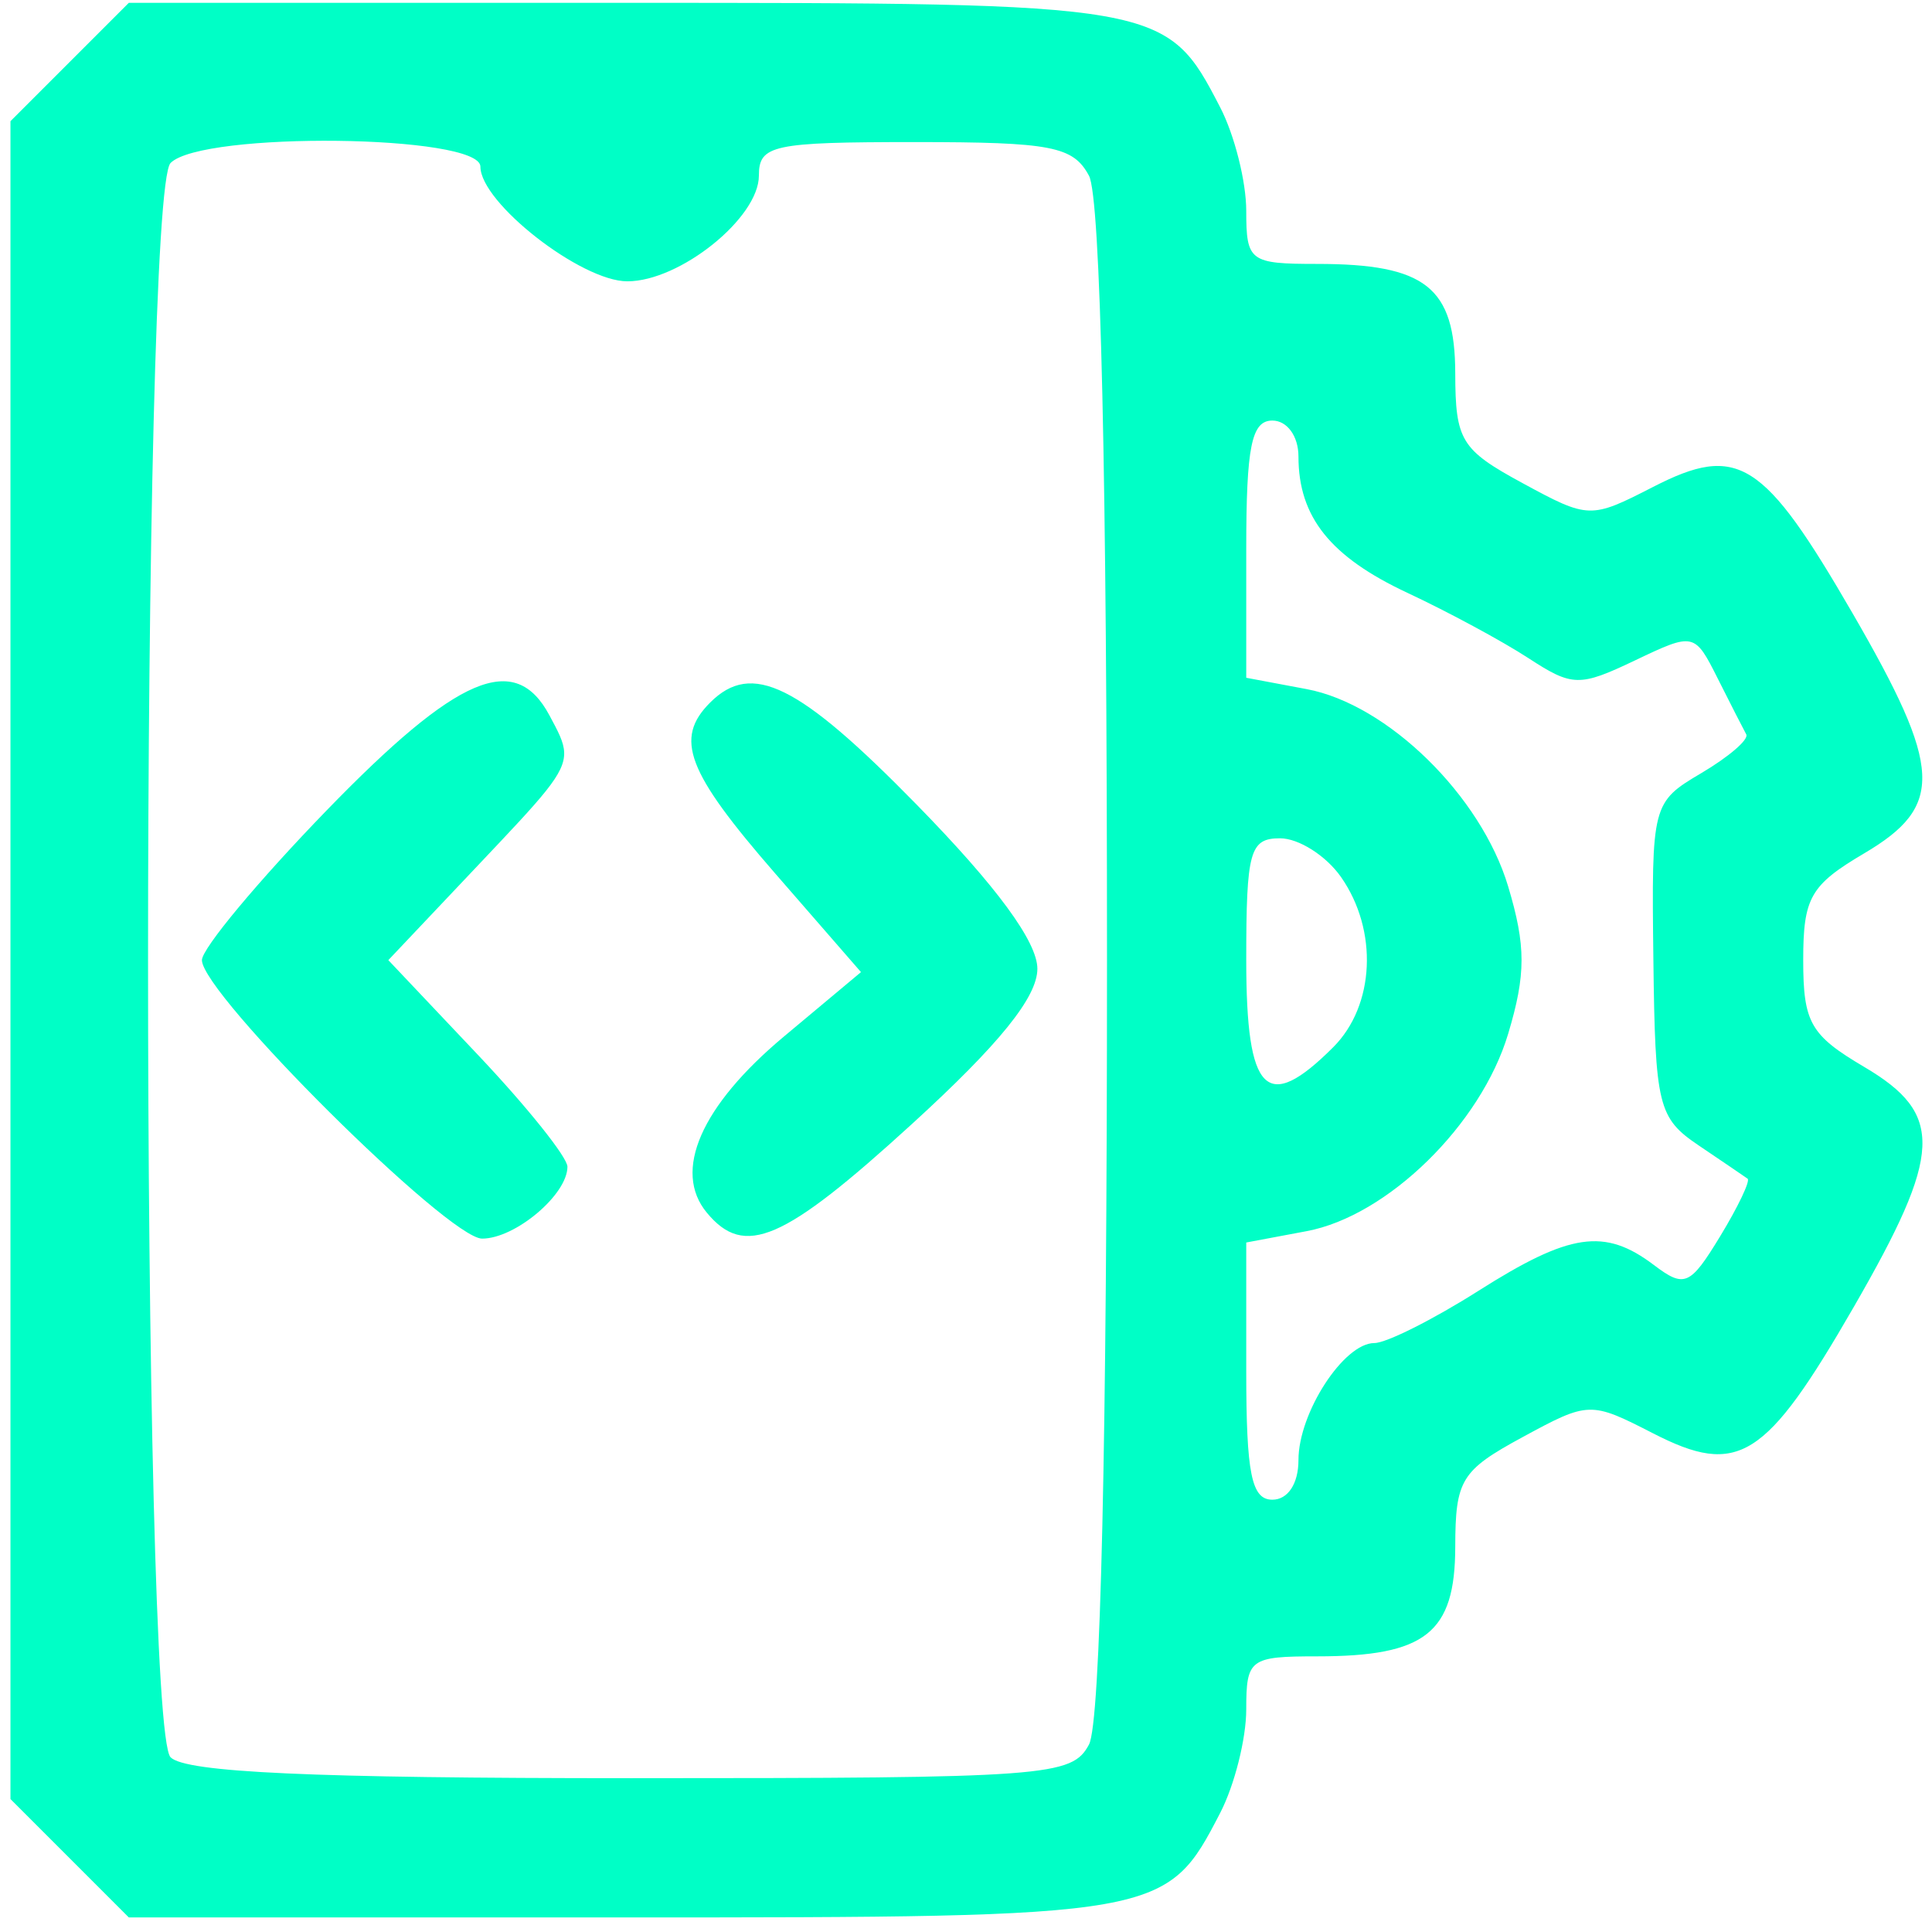
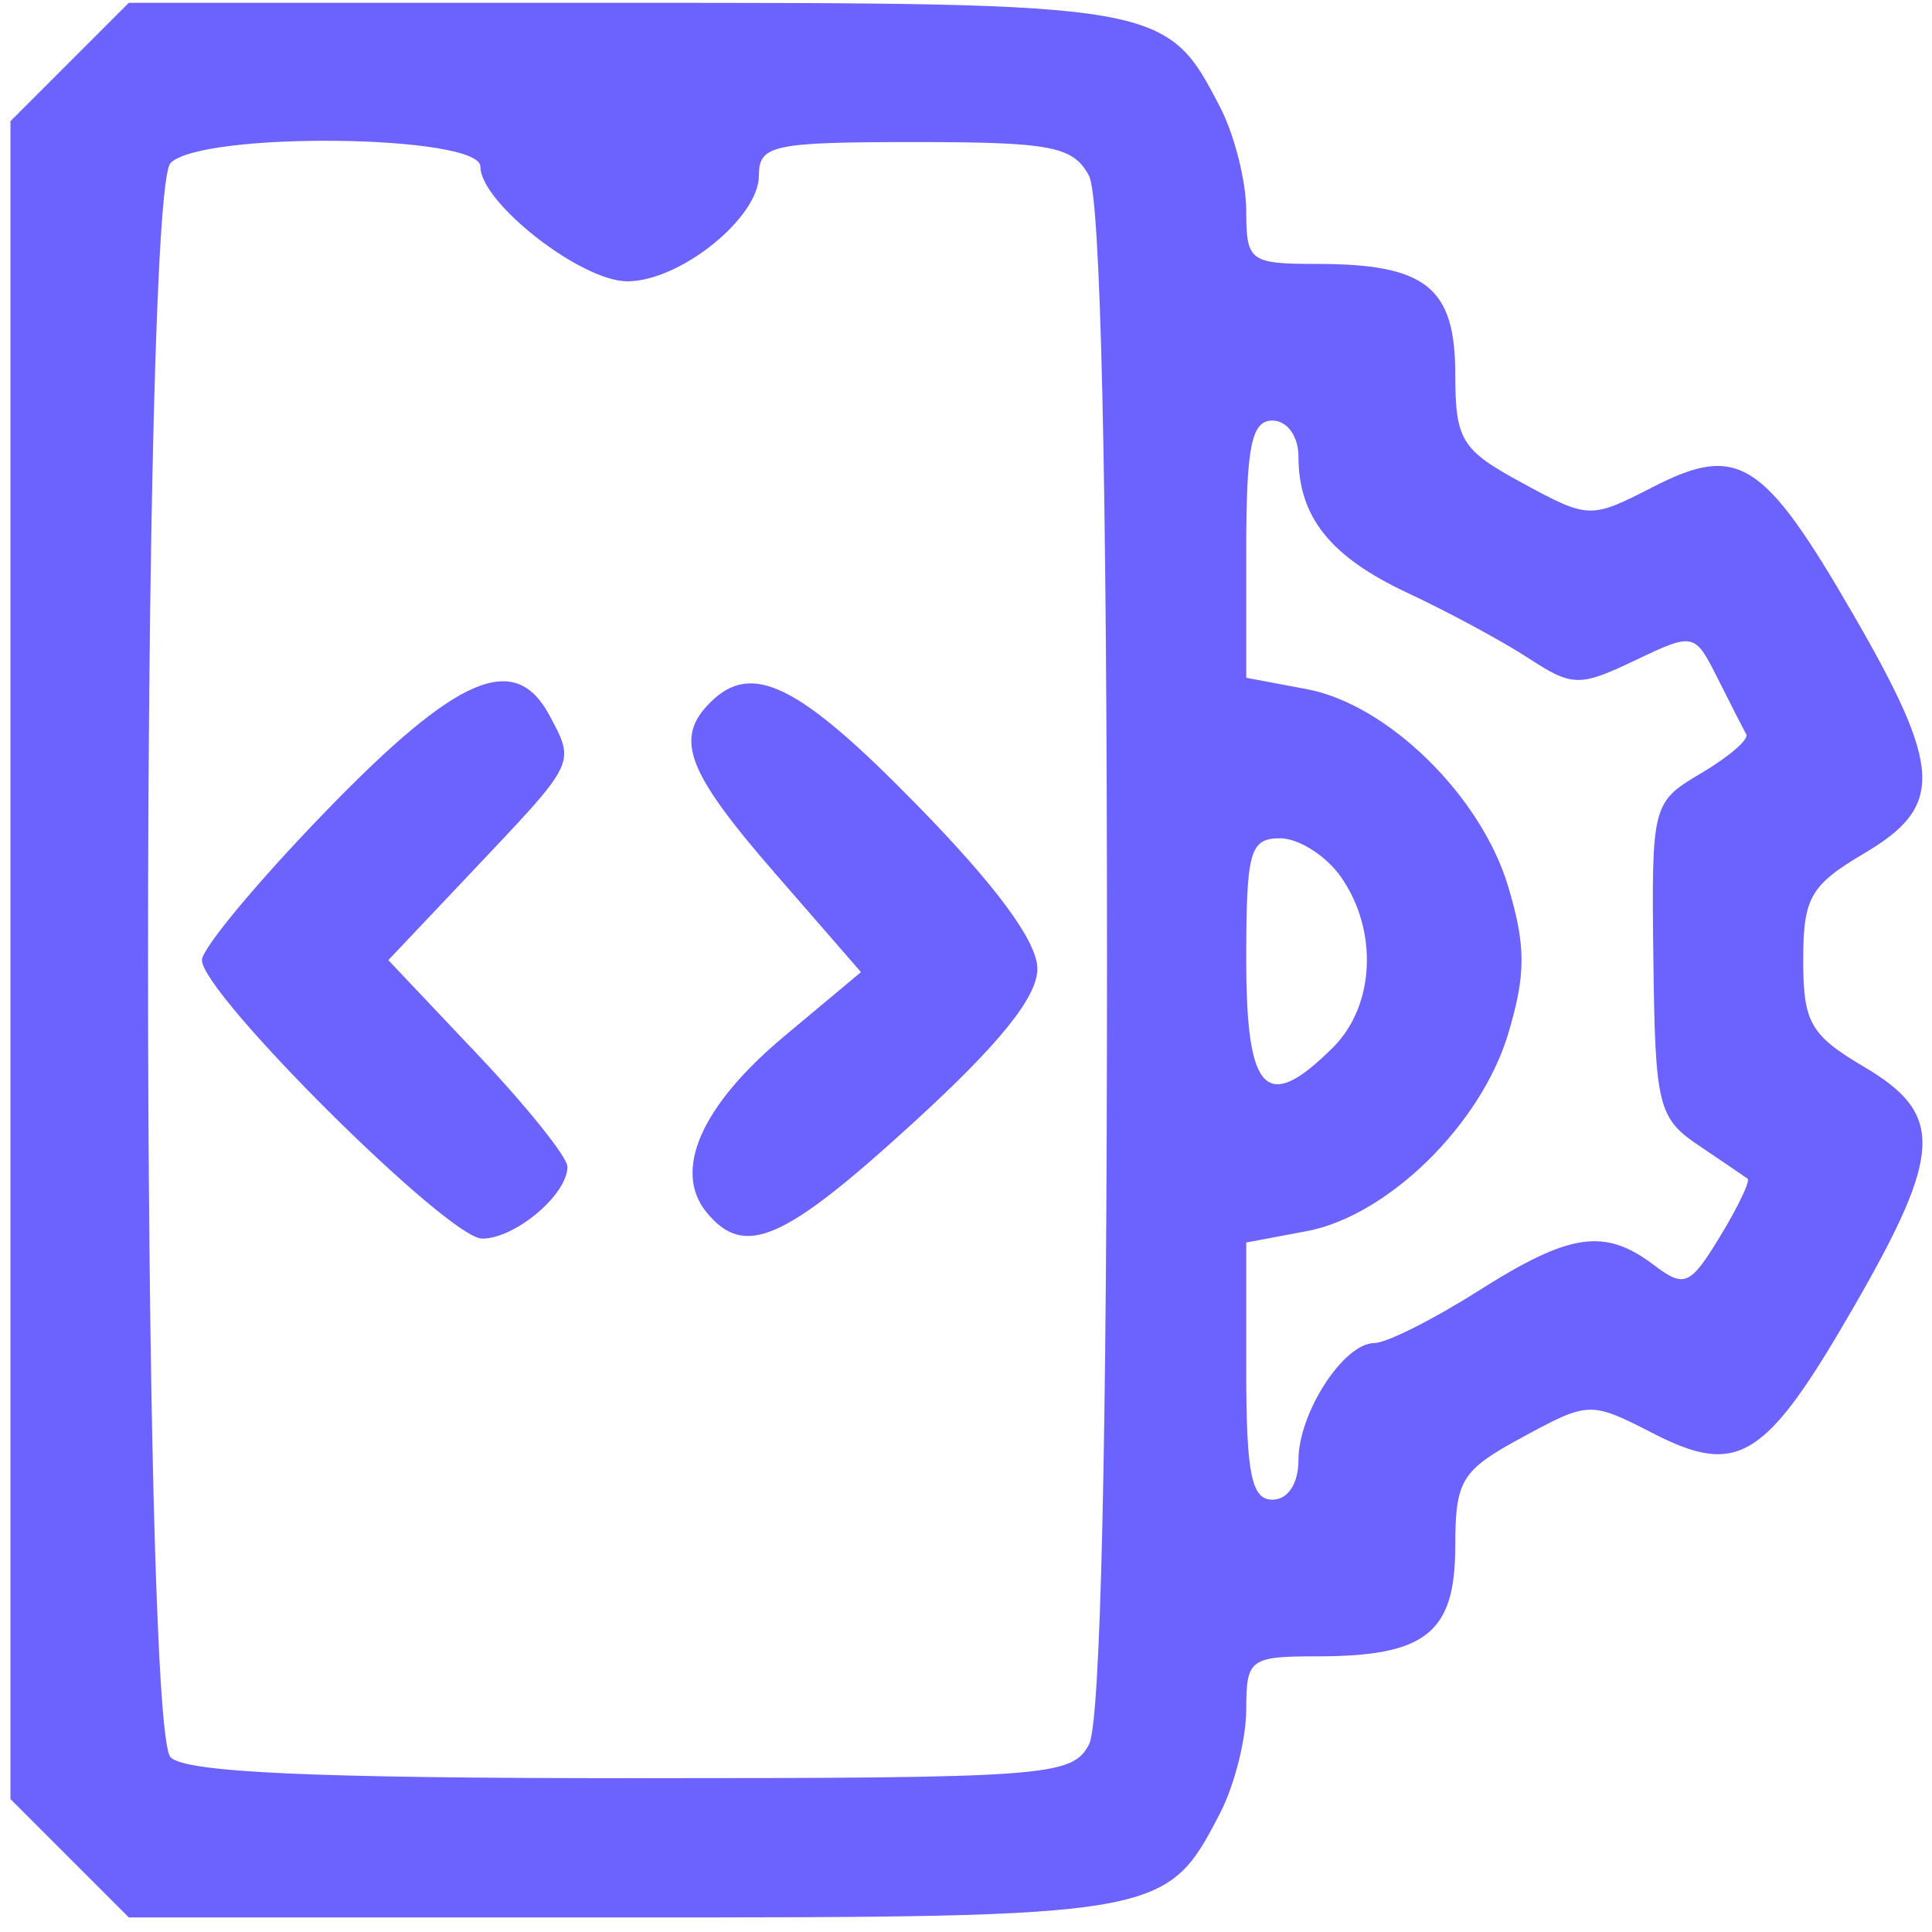
<svg xmlns="http://www.w3.org/2000/svg" width="111" height="111" viewBox="0 0 111 111" fill="none">
-   <path fill-rule="evenodd" clip-rule="evenodd" d="M0.601 6.963L4.001 3.563L7.401 0.163H35.778C66.828 0.163 67.015 0.196 70.107 6.174C70.929 7.763 71.601 10.436 71.601 12.113C71.601 15.013 71.801 15.163 75.667 15.163C81.907 15.163 83.6 16.502 83.609 21.448C83.617 25.307 83.943 25.84 87.472 27.755C91.275 29.819 91.377 29.822 94.975 27.976C99.853 25.473 101.325 26.406 106.443 35.246C111.605 44.162 111.708 46.312 107.101 49.03C104.013 50.852 103.601 51.574 103.601 55.163C103.601 58.752 104.013 59.474 107.101 61.296C111.708 64.013 111.612 66.234 106.505 75.091C101.444 83.87 99.869 84.861 94.975 82.35C91.377 80.504 91.275 80.507 87.472 82.571C83.943 84.486 83.617 85.019 83.609 88.878C83.6 93.824 81.907 95.163 75.667 95.163C71.801 95.163 71.601 95.313 71.601 98.213C71.601 99.89 70.929 102.563 70.107 104.152C67.015 110.13 66.828 110.163 35.778 110.163H7.401L4.001 106.763L0.601 103.363V55.163V6.963ZM36.043 16.163C33.388 16.163 27.601 11.646 27.601 9.574C27.601 7.727 11.626 7.538 9.801 9.363C8.074 11.09 8.074 99.236 9.801 100.963C10.671 101.833 17.949 102.163 36.266 102.163C60.221 102.163 61.584 102.063 62.566 100.229C63.233 98.981 63.601 82.982 63.601 55.163C63.601 27.344 63.233 11.345 62.566 10.097C61.661 8.406 60.406 8.163 52.566 8.163C44.38 8.163 43.601 8.331 43.601 10.09C43.601 12.519 39.065 16.163 36.043 16.163ZM80.864 34.062C76.431 31.989 74.601 29.7 74.601 26.229C74.601 25.059 73.95 24.163 73.101 24.163C71.903 24.163 71.601 25.651 71.601 31.552V38.94L75.072 39.592C79.723 40.464 85.087 45.716 86.648 50.926C87.674 54.35 87.674 55.976 86.648 59.4C85.087 64.61 79.723 69.862 75.072 70.734L71.601 71.386V78.774C71.601 84.675 71.903 86.163 73.101 86.163C73.995 86.163 74.601 85.243 74.601 83.886C74.601 81.175 77.203 77.163 78.962 77.163C79.648 77.163 82.338 75.813 84.94 74.163C90.197 70.829 92.188 70.536 95.021 72.679C96.778 74.009 97.101 73.869 98.825 71.035C99.861 69.331 100.572 67.839 100.405 67.719C100.238 67.598 98.976 66.741 97.601 65.813C95.26 64.233 95.094 63.551 94.992 55.118C94.884 46.213 94.916 46.09 97.751 44.415C99.329 43.483 100.489 42.483 100.328 42.192C100.168 41.901 99.432 40.46 98.693 38.989C97.361 36.338 97.321 36.329 93.932 37.945C90.742 39.466 90.336 39.457 87.808 37.809C86.319 36.838 83.194 35.152 80.864 34.062ZM11.601 55.163C11.601 54.496 14.827 50.623 18.77 46.556C26.287 38.804 29.586 37.397 31.566 41.097C32.058 42.016 32.393 42.618 32.413 43.23C32.455 44.462 31.226 45.736 27.456 49.723L22.311 55.163L27.456 60.603C30.286 63.595 32.601 66.488 32.601 67.032C32.601 68.635 29.601 71.163 27.699 71.163C25.755 71.163 11.601 57.095 11.601 55.163ZM44.534 50.18C39.453 44.337 38.729 42.435 40.801 40.363C43.197 37.967 45.883 39.297 52.677 46.24C57.256 50.921 59.601 54.11 59.601 55.659C59.601 57.29 57.412 59.999 52.39 64.582C45.009 71.319 42.776 72.284 40.612 69.676C38.63 67.289 40.271 63.538 45.042 59.55L49.467 55.851L44.534 50.18ZM76.601 60.163C78.994 57.77 79.189 53.448 77.044 50.386C76.188 49.163 74.613 48.163 73.544 48.163C71.805 48.163 71.601 48.898 71.601 55.163C71.601 62.841 72.762 64.002 76.601 60.163Z" fill="#00FFC6" />
+   <path fill-rule="evenodd" clip-rule="evenodd" d="M0.601 6.963L4.001 3.563L7.401 0.163H35.778C66.828 0.163 67.015 0.196 70.107 6.174C70.929 7.763 71.601 10.436 71.601 12.113C71.601 15.013 71.801 15.163 75.667 15.163C81.907 15.163 83.6 16.502 83.609 21.448C83.617 25.307 83.943 25.84 87.472 27.755C91.275 29.819 91.377 29.822 94.975 27.976C99.853 25.473 101.325 26.406 106.443 35.246C111.605 44.162 111.708 46.312 107.101 49.03C104.013 50.852 103.601 51.574 103.601 55.163C103.601 58.752 104.013 59.474 107.101 61.296C111.708 64.013 111.612 66.234 106.505 75.091C101.444 83.87 99.869 84.861 94.975 82.35C91.377 80.504 91.275 80.507 87.472 82.571C83.943 84.486 83.617 85.019 83.609 88.878C83.6 93.824 81.907 95.163 75.667 95.163C71.801 95.163 71.601 95.313 71.601 98.213C71.601 99.89 70.929 102.563 70.107 104.152C67.015 110.13 66.828 110.163 35.778 110.163H7.401L4.001 106.763L0.601 103.363V55.163V6.963ZM36.043 16.163C33.388 16.163 27.601 11.646 27.601 9.574C27.601 7.727 11.626 7.538 9.801 9.363C8.074 11.09 8.074 99.236 9.801 100.963C10.671 101.833 17.949 102.163 36.266 102.163C60.221 102.163 61.584 102.063 62.566 100.229C63.233 98.981 63.601 82.982 63.601 55.163C63.601 27.344 63.233 11.345 62.566 10.097C61.661 8.406 60.406 8.163 52.566 8.163C44.38 8.163 43.601 8.331 43.601 10.09C43.601 12.519 39.065 16.163 36.043 16.163ZM80.864 34.062C76.431 31.989 74.601 29.7 74.601 26.229C74.601 25.059 73.95 24.163 73.101 24.163C71.903 24.163 71.601 25.651 71.601 31.552V38.94L75.072 39.592C79.723 40.464 85.087 45.716 86.648 50.926C87.674 54.35 87.674 55.976 86.648 59.4C85.087 64.61 79.723 69.862 75.072 70.734L71.601 71.386V78.774C71.601 84.675 71.903 86.163 73.101 86.163C73.995 86.163 74.601 85.243 74.601 83.886C74.601 81.175 77.203 77.163 78.962 77.163C79.648 77.163 82.338 75.813 84.94 74.163C90.197 70.829 92.188 70.536 95.021 72.679C96.778 74.009 97.101 73.869 98.825 71.035C99.861 69.331 100.572 67.839 100.405 67.719C100.238 67.598 98.976 66.741 97.601 65.813C95.26 64.233 95.094 63.551 94.992 55.118C94.884 46.213 94.916 46.09 97.751 44.415C99.329 43.483 100.489 42.483 100.328 42.192C100.168 41.901 99.432 40.46 98.693 38.989C97.361 36.338 97.321 36.329 93.932 37.945C90.742 39.466 90.336 39.457 87.808 37.809C86.319 36.838 83.194 35.152 80.864 34.062ZM11.601 55.163C11.601 54.496 14.827 50.623 18.77 46.556C26.287 38.804 29.586 37.397 31.566 41.097C32.058 42.016 32.393 42.618 32.413 43.23C32.455 44.462 31.226 45.736 27.456 49.723L22.311 55.163L27.456 60.603C30.286 63.595 32.601 66.488 32.601 67.032C32.601 68.635 29.601 71.163 27.699 71.163C25.755 71.163 11.601 57.095 11.601 55.163ZM44.534 50.18C39.453 44.337 38.729 42.435 40.801 40.363C43.197 37.967 45.883 39.297 52.677 46.24C57.256 50.921 59.601 54.11 59.601 55.659C59.601 57.29 57.412 59.999 52.39 64.582C45.009 71.319 42.776 72.284 40.612 69.676C38.63 67.289 40.271 63.538 45.042 59.55L49.467 55.851L44.534 50.18ZM76.601 60.163C78.994 57.77 79.189 53.448 77.044 50.386C76.188 49.163 74.613 48.163 73.544 48.163C71.805 48.163 71.601 48.898 71.601 55.163C71.601 62.841 72.762 64.002 76.601 60.163Z" fill="#6C63FF" />
</svg>
